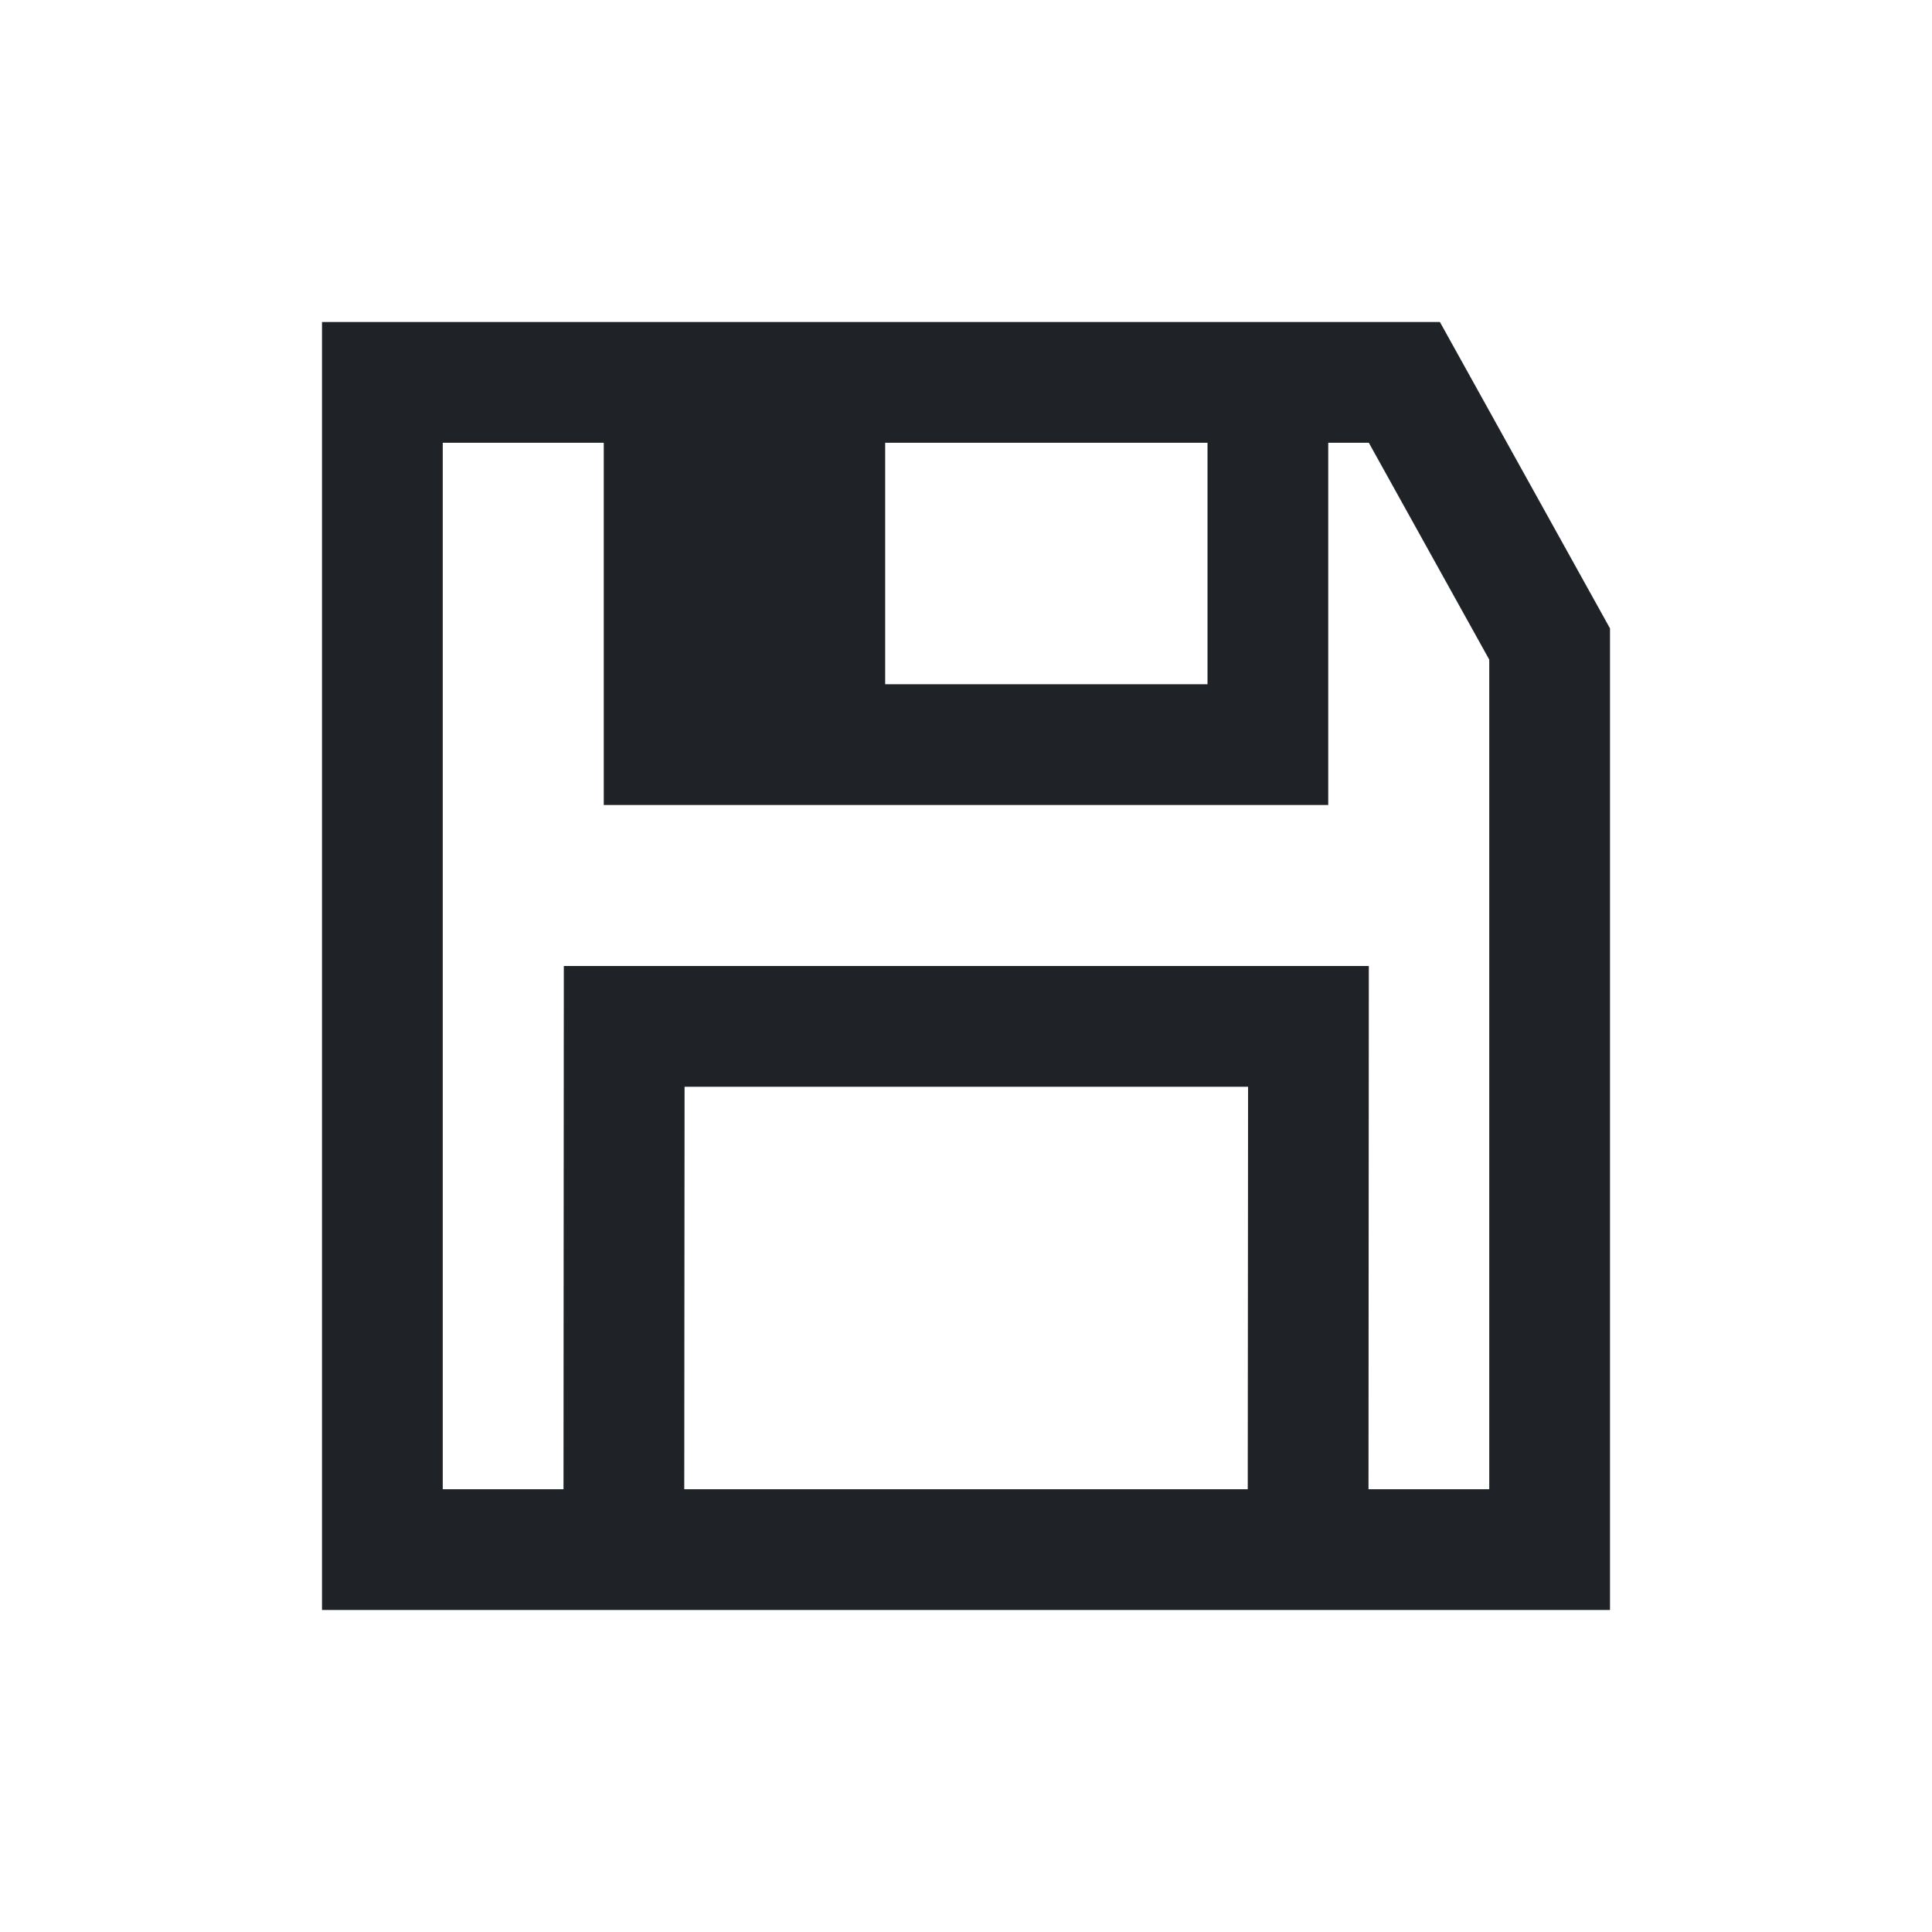
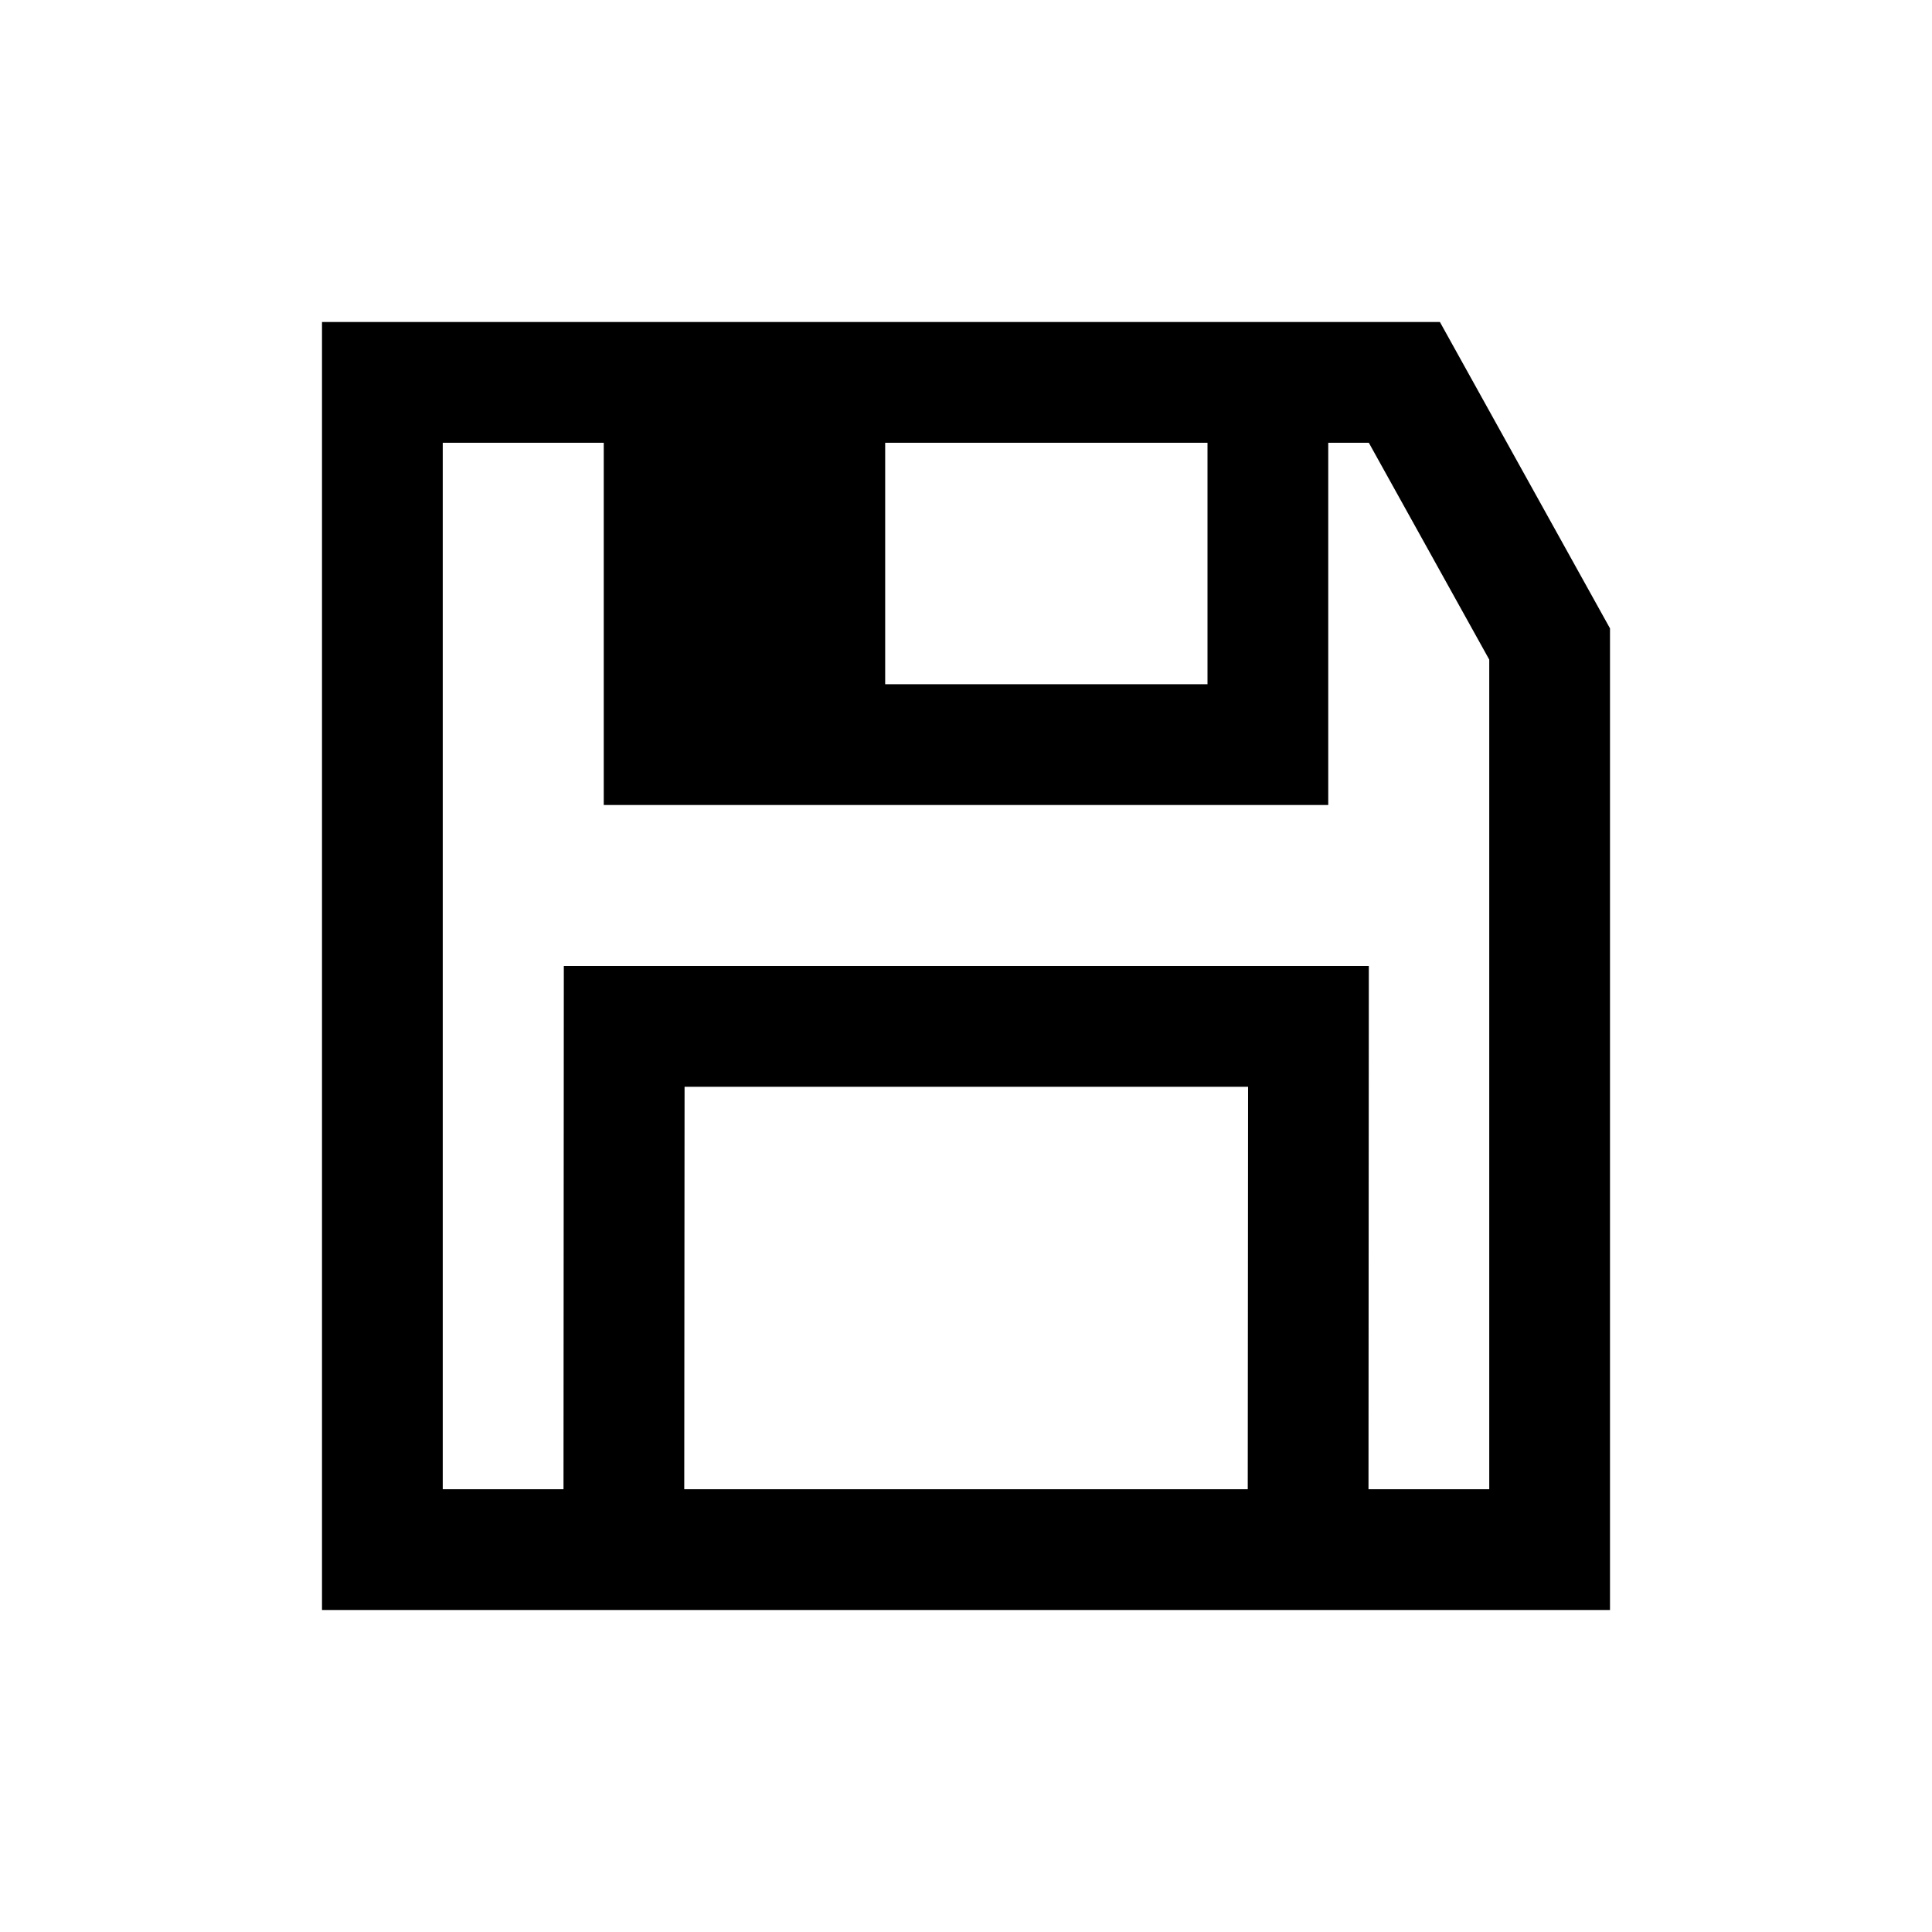
<svg xmlns="http://www.w3.org/2000/svg" width="800px" height="800px" viewBox="0 0 24 24" fill="none">
-   <path fill-rule="evenodd" clip-rule="evenodd" d="M4 4H17.887L20 7.806V20H4V4ZM5.5 5.5V18.5H7L7.004 12H17.004L17 18.5H18.5V8.194L17.004 5.5H16.5V10H7.5V5.5H5.5ZM10.996 5.5V8.5H15V5.5H10.996ZM15.5 18.5L15.504 13.5H8.504L8.5 18.5H15.5Z" fill="#1F2328" />
+   <path fill-rule="evenodd" clip-rule="evenodd" d="M4 4H17.887L20 7.806V20H4V4ZM5.5 5.5V18.5H7L7.004 12H17.004L17 18.5H18.5V8.194L17.004 5.5H16.5V10H7.5V5.5H5.5ZM10.996 5.5V8.5H15V5.5H10.996ZM15.5 18.5L15.504 13.5H8.504L8.5 18.5H15.5Z" fill="#000000" />
</svg>
